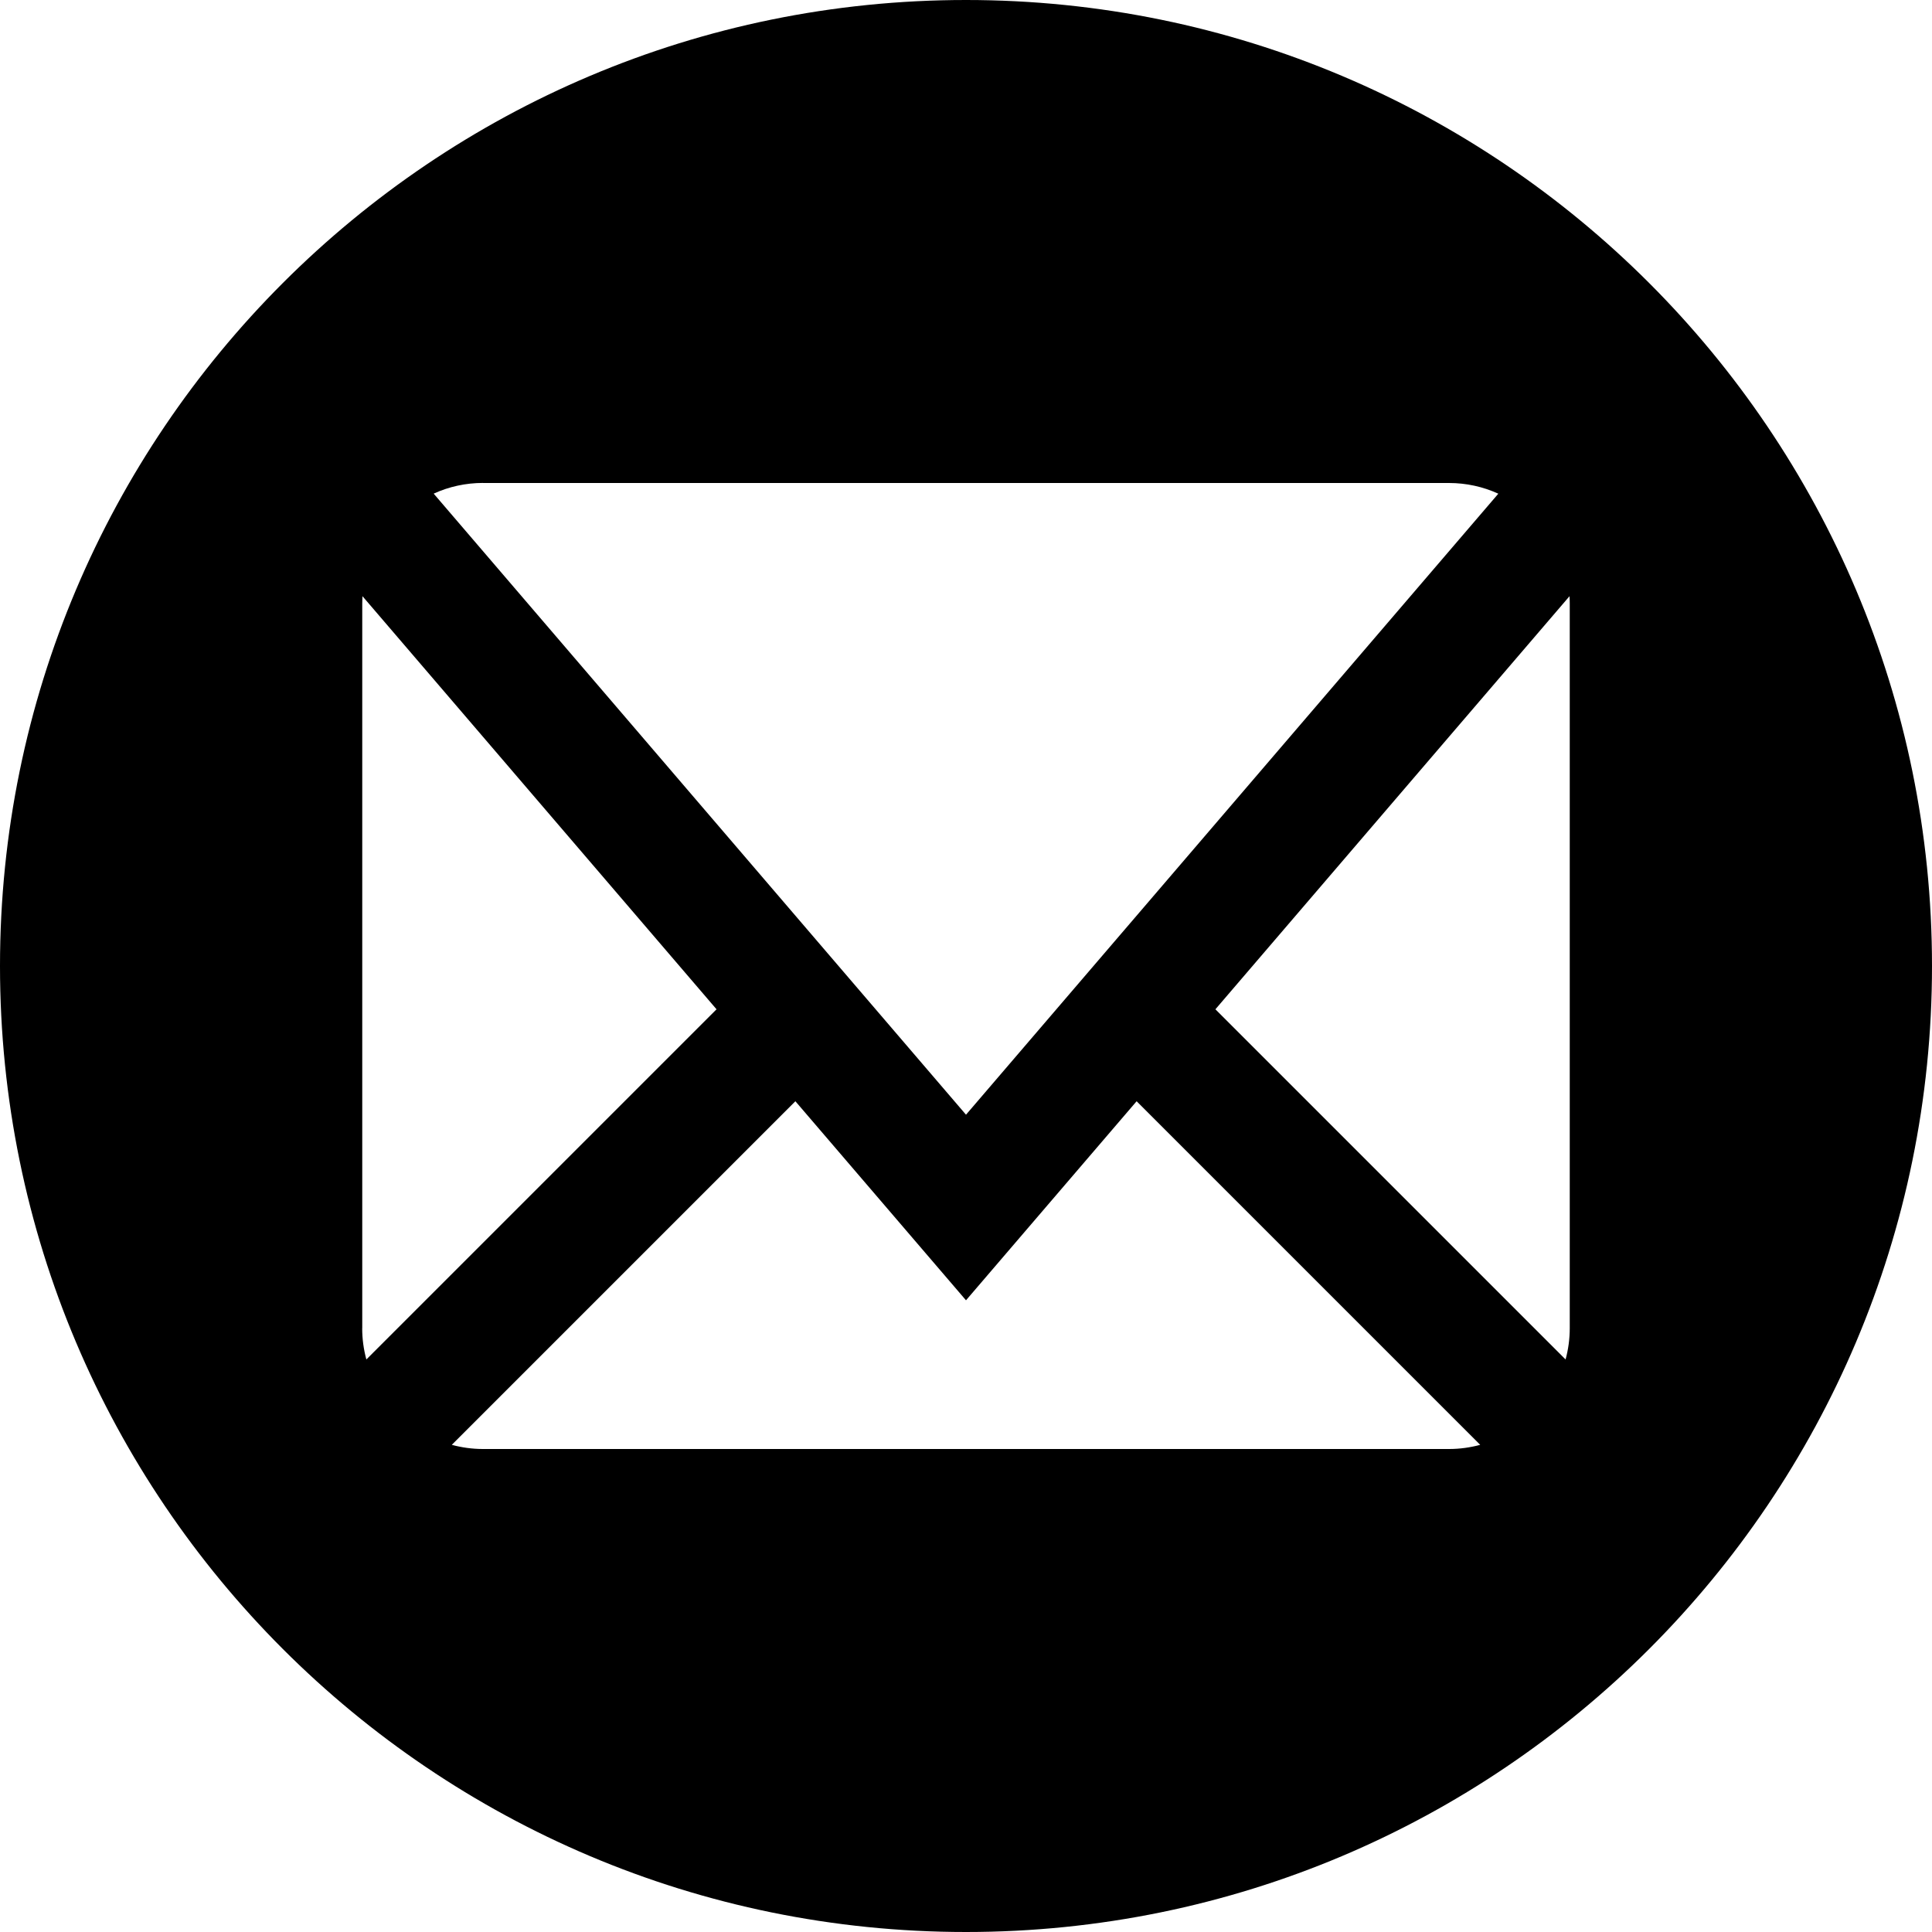
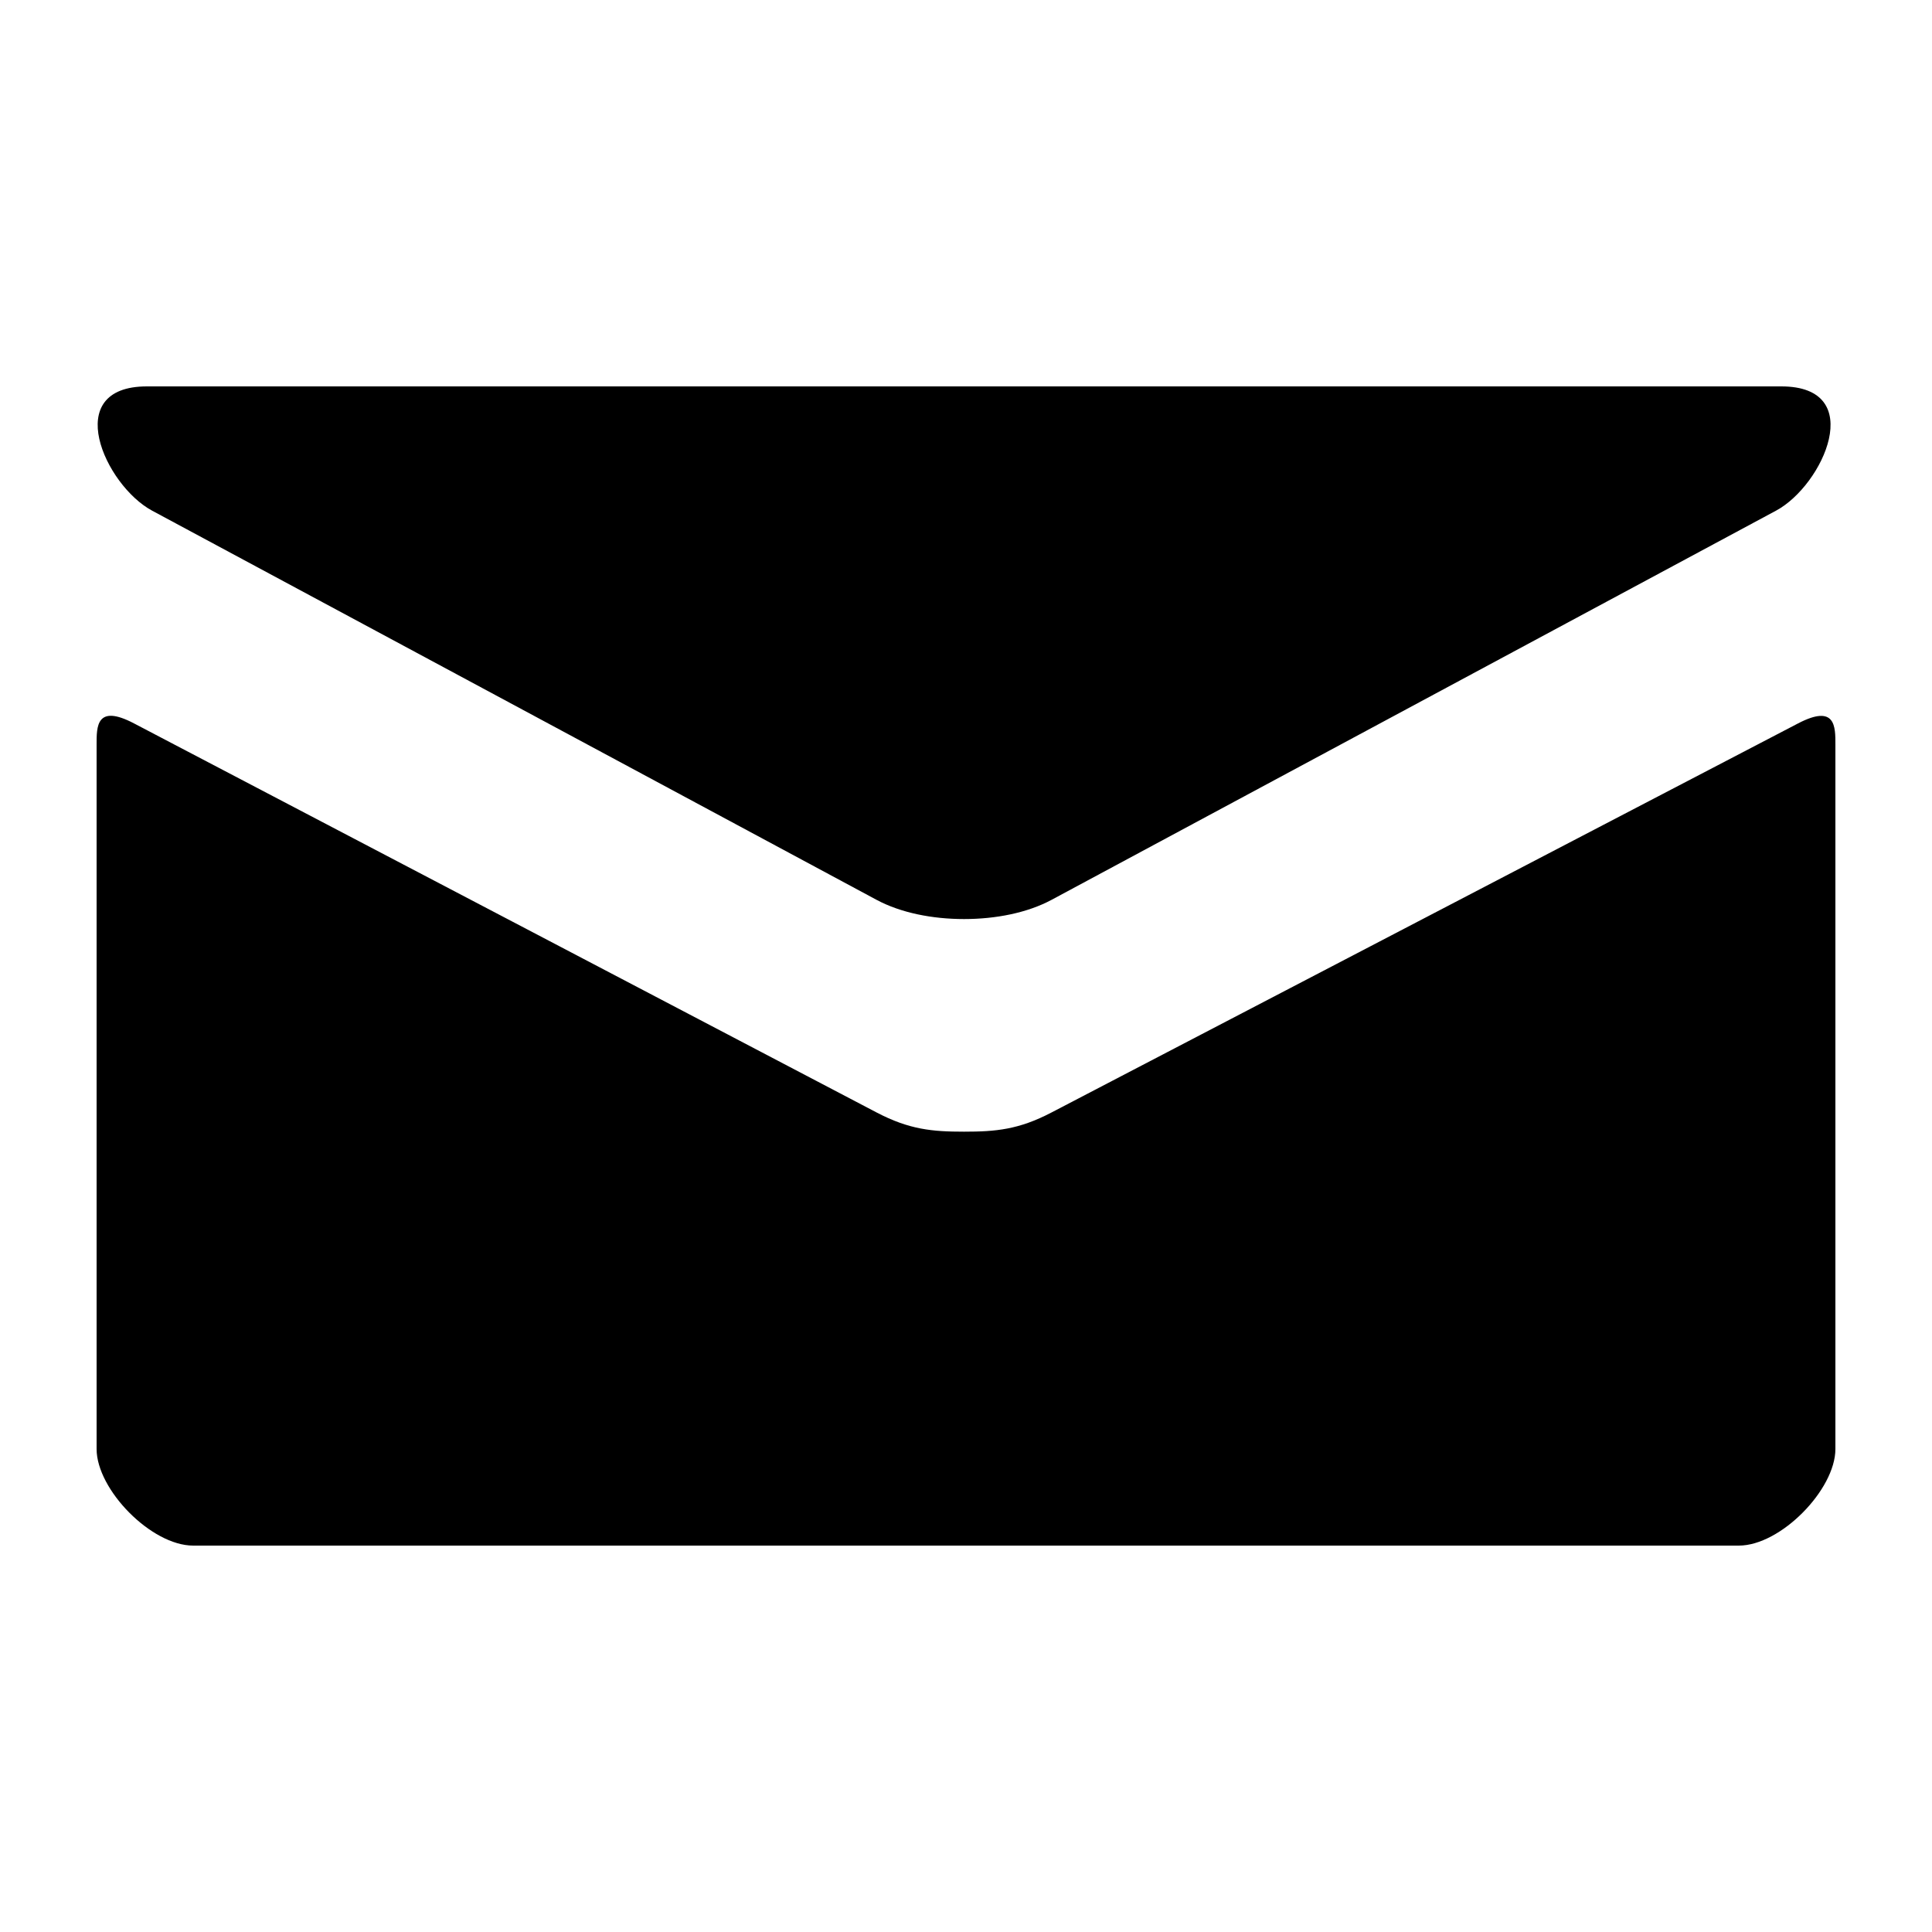
- <svg xmlns="http://www.w3.org/2000/svg" version="1.1" width="32" height="32" viewBox="0 0 32 32">
-   <path d="M16 0c-8.837 0-16 7.163-16 16s7.163 16 16 16 16-7.163 16-16-7.163-16-16-16zM8 8h16c0.286 0 0.563 0.061 0.817 0.177l-8.817 10.286-8.817-10.287c0.254-0.116 0.531-0.177 0.817-0.177zM6 22v-12c0-0.042 0.002-0.084 0.004-0.125l5.864 6.842-5.8 5.8c-0.045-0.167-0.069-0.34-0.069-0.517zM24 24h-16c-0.177 0-0.35-0.024-0.517-0.069l5.691-5.691 2.826 3.297 2.826-3.297 5.691 5.691c-0.167 0.045-0.34 0.069-0.517 0.069zM26 22c0 0.177-0.024 0.35-0.069 0.517l-5.8-5.8 5.865-6.842c0.003 0.041 0.004 0.083 0.004 0.125v12z" />
+ <svg xmlns="http://www.w3.org/2000/svg" version="1.1" width="20" height="20" viewBox="0 0 20 20">
+   <path d="M1.574 5.286c0.488 0.262 7.248 3.894 7.5 4.029s0.578 0.199 0.906 0.199c0.328 0 0.654-0.064 0.906-0.199s7.012-3.767 7.5-4.029c0.489-0.263 0.951-1.286 0.054-1.286h-16.919c-0.897 0-0.435 1.023 0.053 1.286zM18.613 7.489c-0.555 0.289-7.387 3.849-7.727 4.027s-0.578 0.199-0.906 0.199-0.566-0.021-0.906-0.199-7.133-3.739-7.688-4.028c-0.39-0.204-0.386 0.035-0.386 0.219s0 7.293 0 7.293c0 0.42 0.566 1 1 1h16c0.434 0 1-0.58 1-1 0 0 0-7.108 0-7.292s0.004-0.423-0.387-0.219z" />
</svg>
